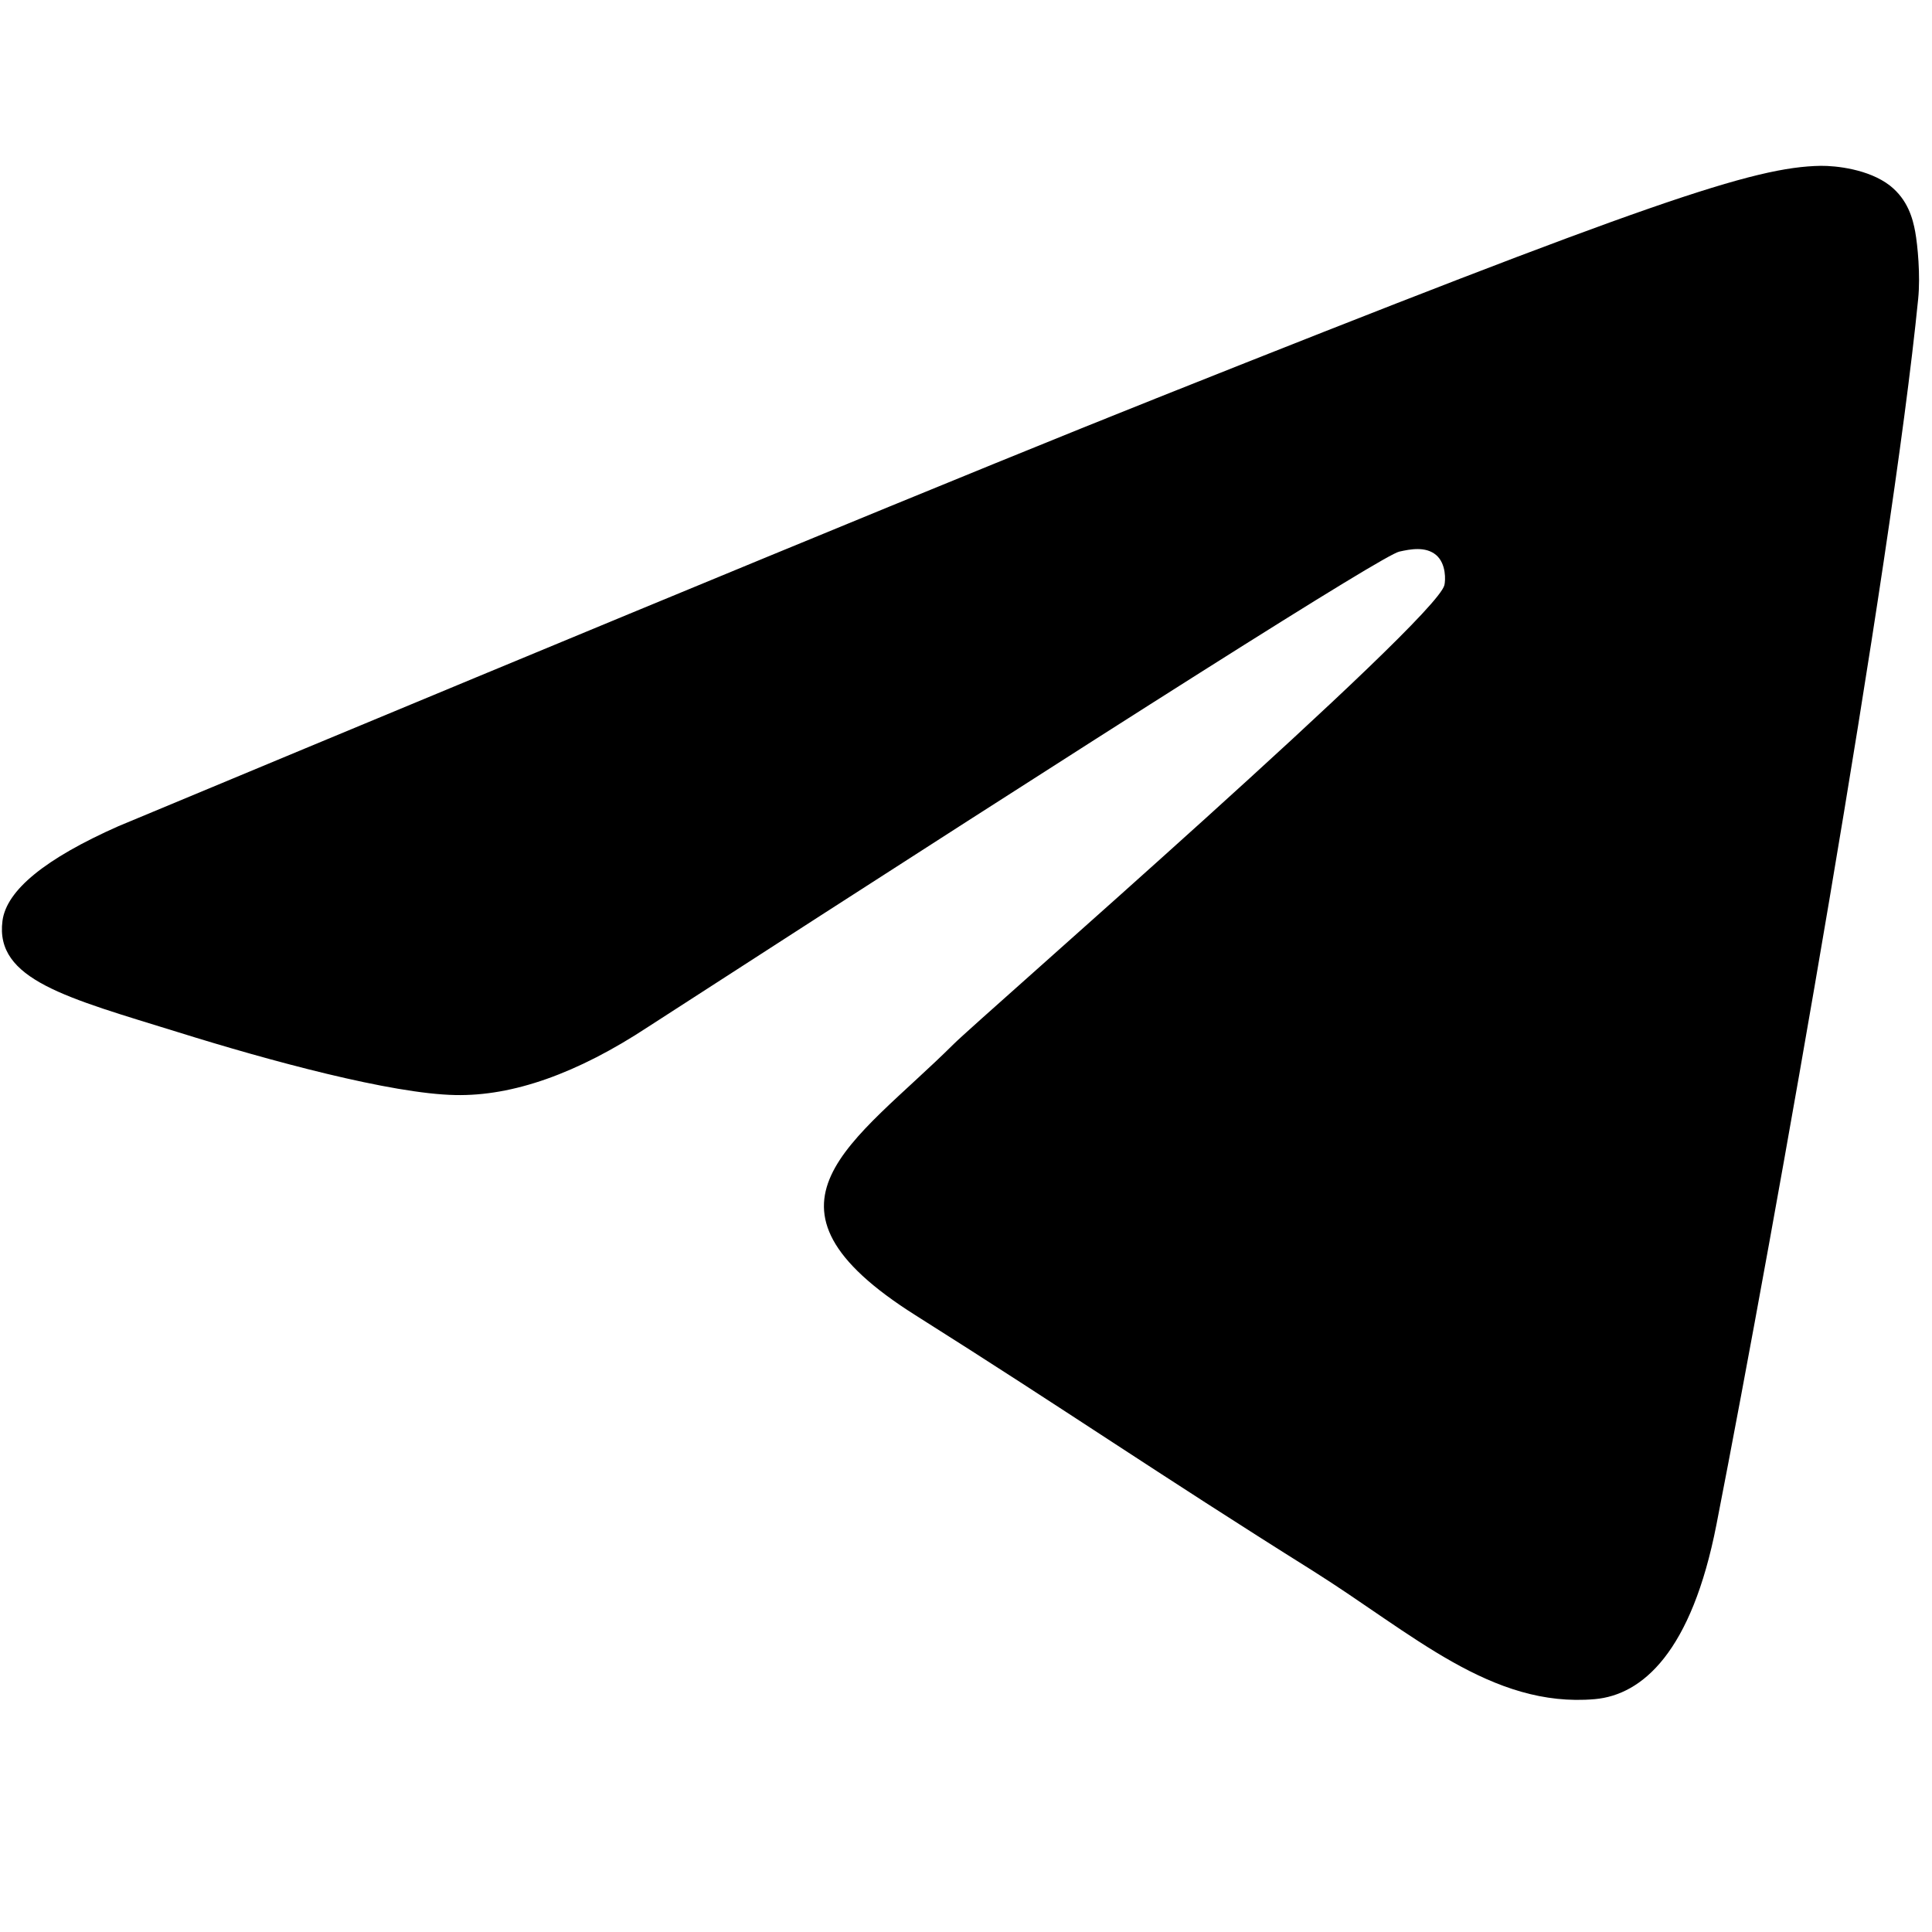
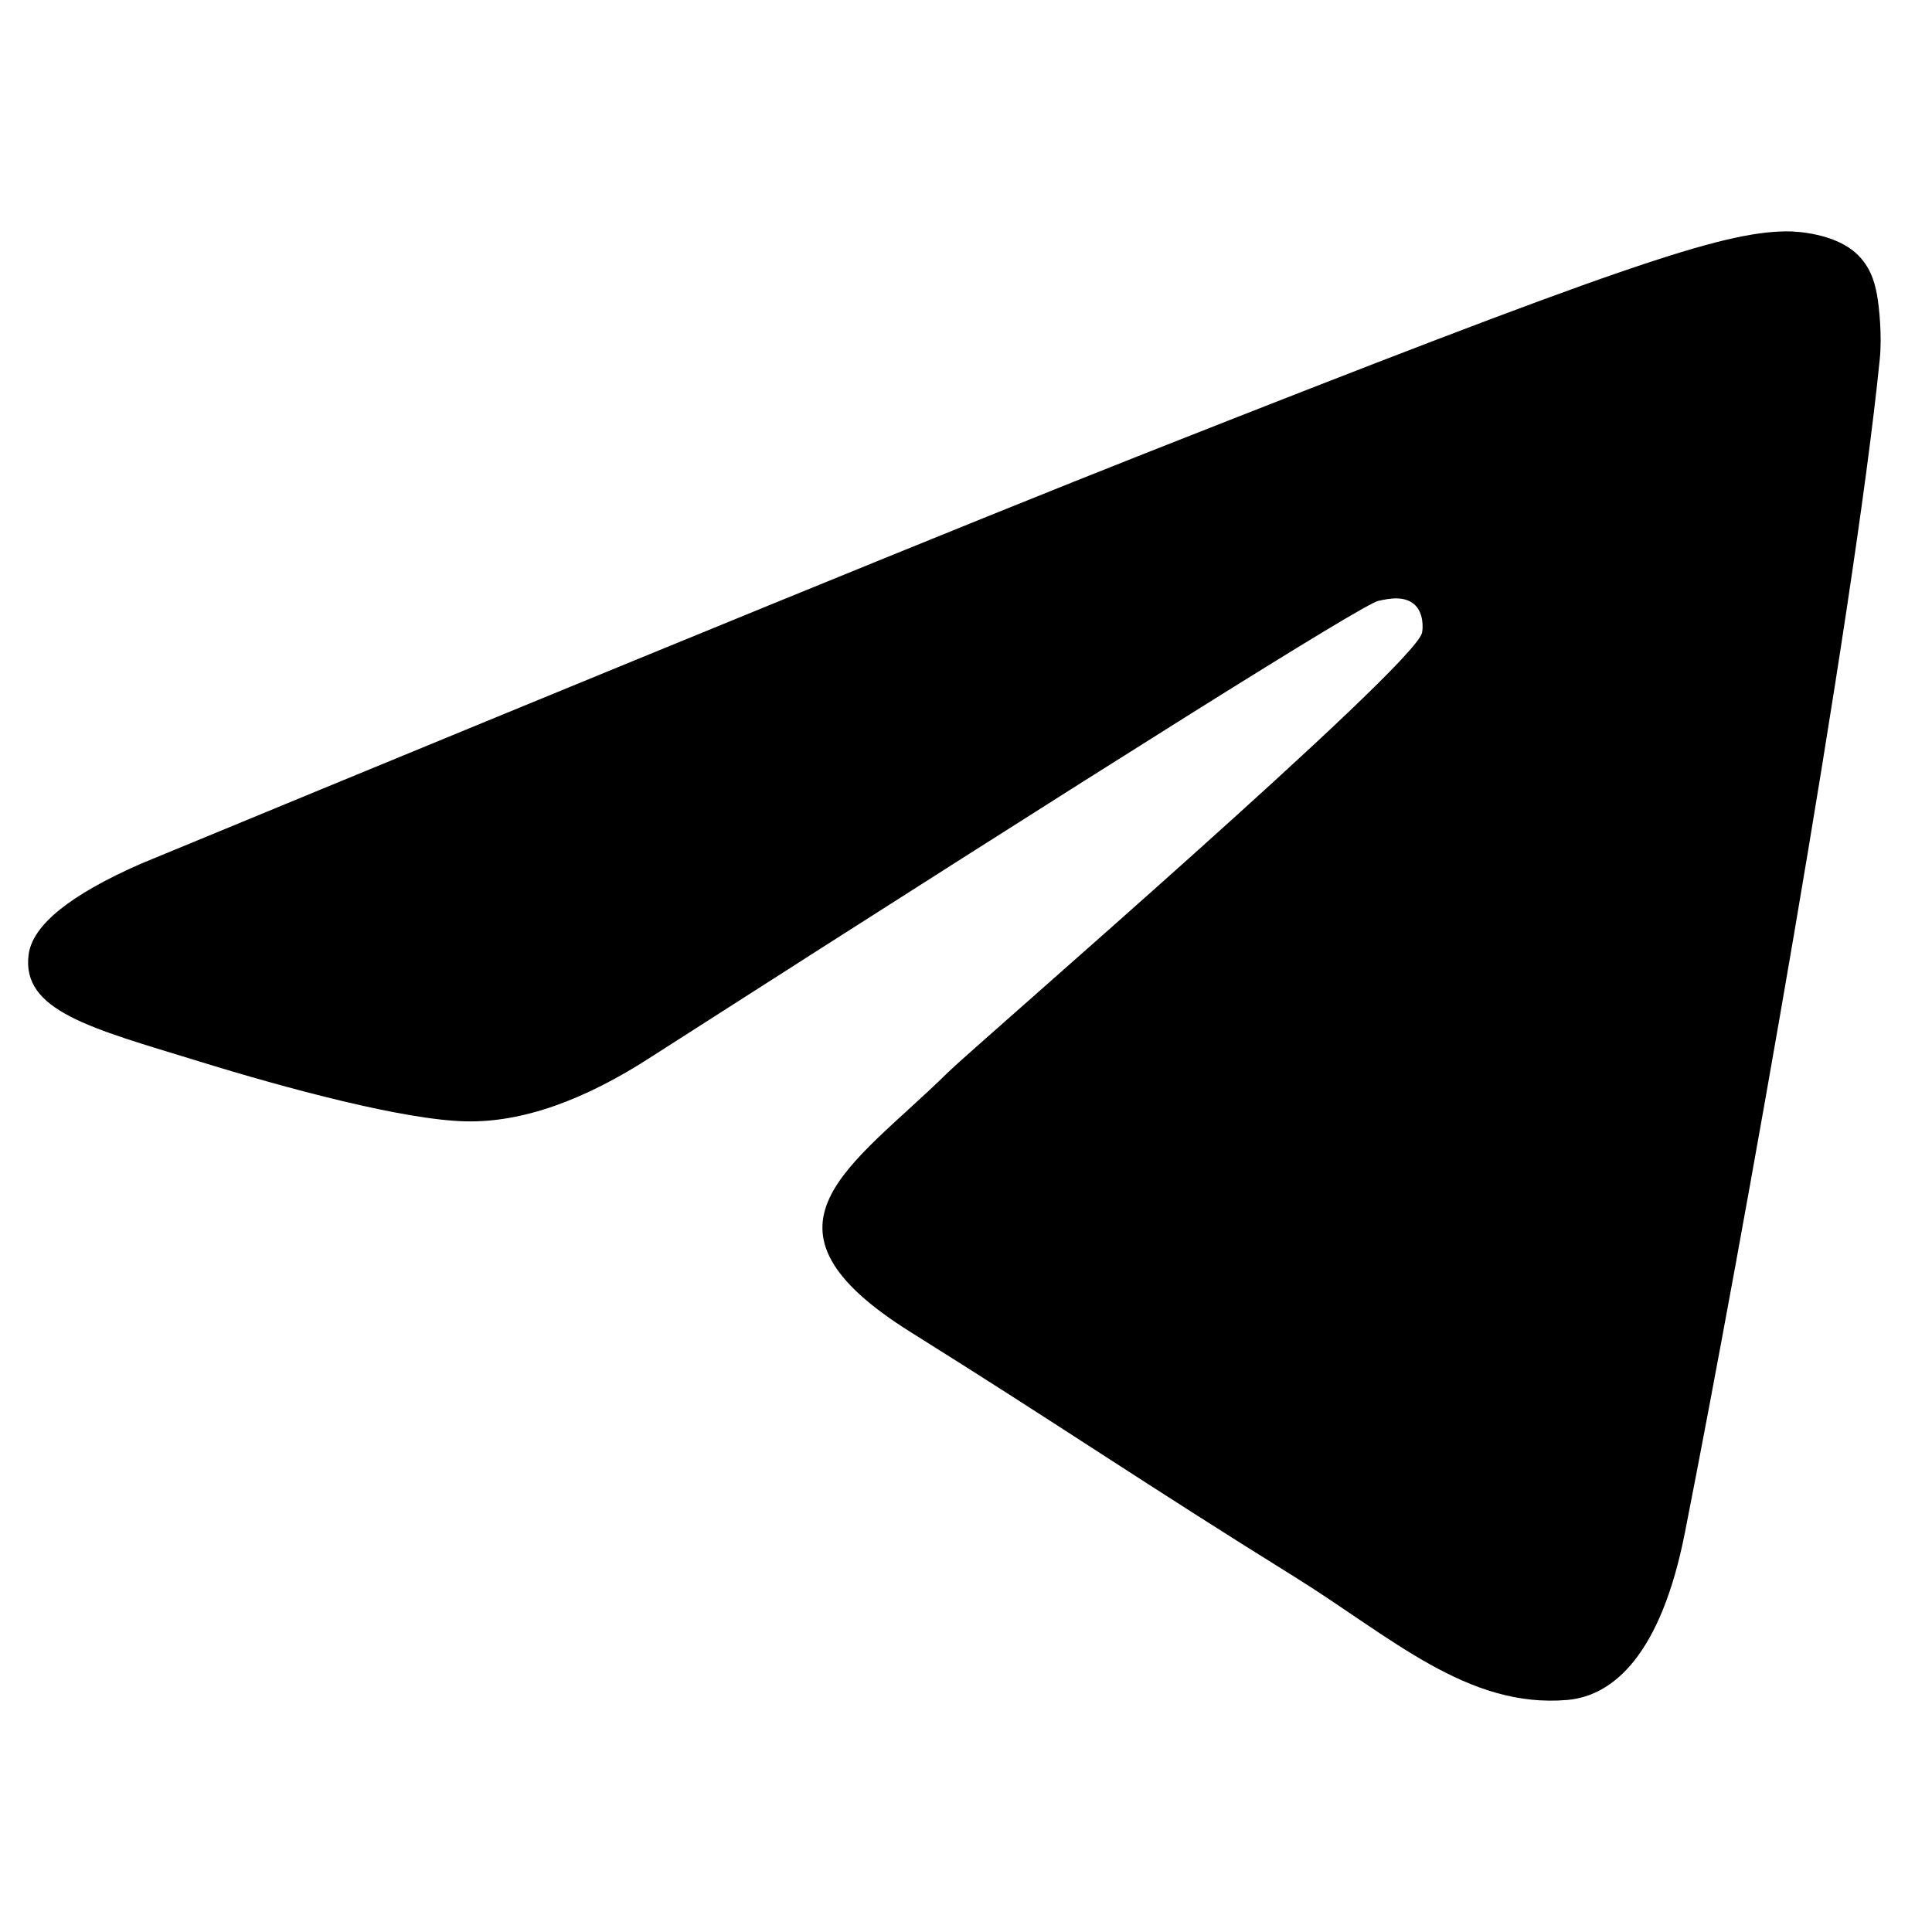
- <svg xmlns="http://www.w3.org/2000/svg" width="192px" height="192px" viewBox="0 0 192 192" version="1.1">
-   <g id="surface1">
-     <rect x="0" y="0" width="192" height="192" style="fill:rgb(100%,100%,100%);fill-opacity:1;stroke:none;" />
-     <path style=" stroke:none;fill-rule:evenodd;fill:rgb(0%,0%,0%);fill-opacity:1;" d="M 11.77 82.105 C 63.355 60.602 97.742 46.41 114.965 39.559 C 164.098 19.984 174.301 16.586 180.949 16.48 C 182.418 16.465 185.695 16.797 187.82 18.445 C 189.598 19.848 190.09 21.719 190.332 23.035 C 190.57 24.348 190.863 27.363 190.625 29.711 C 187.965 56.484 176.445 121.496 170.582 151.492 C 168.109 164.18 163.215 168.438 158.492 168.859 C 148.215 169.754 140.41 162.359 130.461 156.102 C 114.891 146.344 106.094 140.242 90.984 130.711 C 73.508 119.691 84.828 113.645 94.793 103.742 C 97.395 101.152 142.664 61.727 143.543 58.148 C 143.652 57.695 143.742 56.031 142.719 55.156 C 141.672 54.277 140.152 54.574 139.055 54.82 C 137.496 55.156 112.617 70.891 64.418 102.043 C 57.367 106.688 50.953 108.949 45.238 108.824 C 38.918 108.703 26.754 105.41 17.723 102.586 C 6.641 99.152 -0.523 97.367 0.246 91.512 C 0.648 88.465 4.496 85.328 11.77 82.105 Z M 11.77 82.105 " />
+ <svg xmlns="http://www.w3.org/2000/svg" version="1.1" width="1000" height="1000" viewBox="0 0 1000 1000" xml:space="preserve">
+   <defs>
+ </defs>
+   <rect x="0" y="0" width="100%" height="100%" fill="rgba(255,255,255,0)" />
+   <g transform="matrix(5.993 0 0 5.6818 493.9824 499.9994)" id="706280">
+     <path style="stroke: none; stroke-width: 1; stroke-dasharray: none; stroke-linecap: butt; stroke-dashoffset: 0; stroke-linejoin: miter; stroke-miterlimit: 4; is-custom-font: none; font-file-url: none; fill: rgb(0,0,0); fill-rule: evenodd; opacity: 1;" vector-effect="non-scaling-stroke" transform=" translate(-96.0001, -95.9259)" d="M 25.725 86.617 C 69.048 67.739 97.925 55.278 112.387 49.262 C 153.649 32.077 162.218 29.093 167.802 29.001 C 169.034 28.985 171.787 29.277 173.572 30.724 C 175.064 31.954 175.479 33.6 175.68 34.755 C 175.88 35.908 176.126 38.554 175.926 40.616 C 173.695 64.124 164.018 121.201 159.095 147.54 C 157.018 158.679 152.91 162.417 148.941 162.787 C 140.31 163.571 133.756 157.079 125.402 151.586 C 112.325 143.017 104.94 137.663 92.248 129.294 C 77.571 119.617 87.079 114.309 95.448 105.616 C 97.633 103.34 135.649 68.724 136.387 65.585 C 136.479 65.185 136.556 63.724 135.695 62.955 C 134.818 62.186 133.541 62.447 132.618 62.663 C 131.31 62.955 110.417 76.77 69.94 104.124 C 64.017 108.201 58.632 110.186 53.833 110.078 C 48.525 109.97 38.309 107.078 30.724 104.601 C 21.417 101.586 15.402 100.016 16.047 94.878 C 16.386 92.201 19.617 89.447 25.725 86.617 Z" stroke-linecap="round" />
  </g>
</svg>
